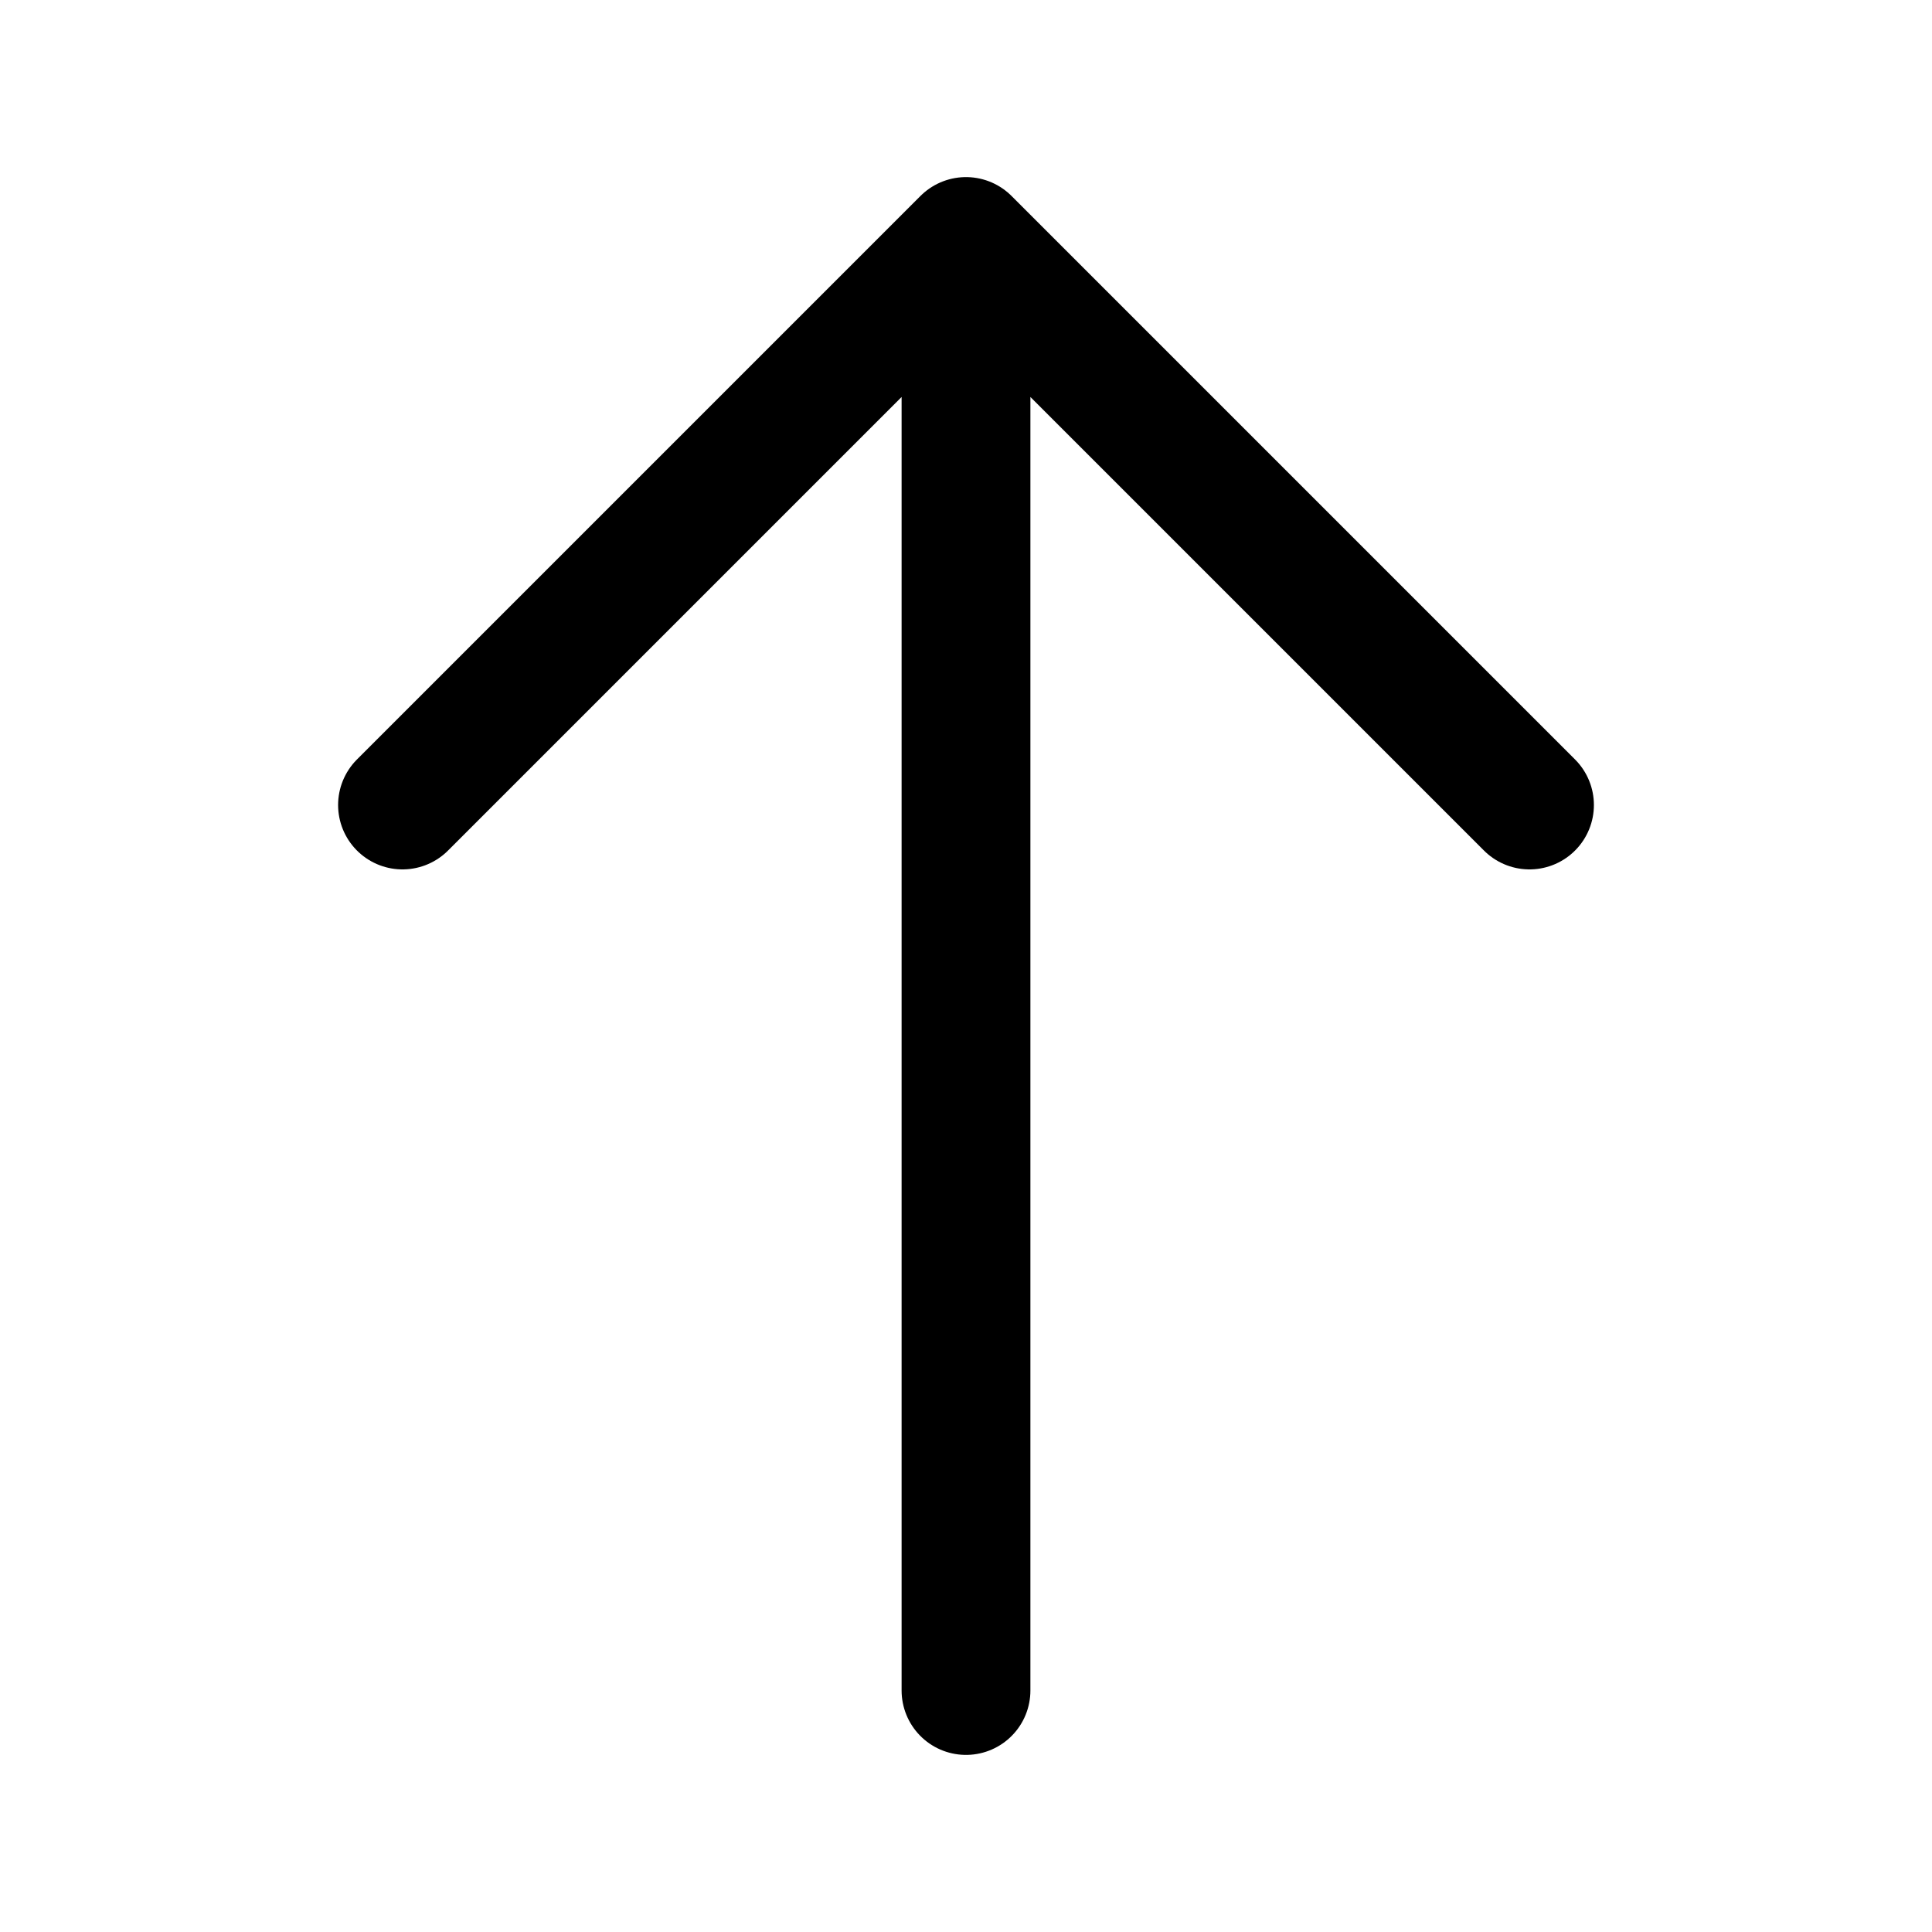
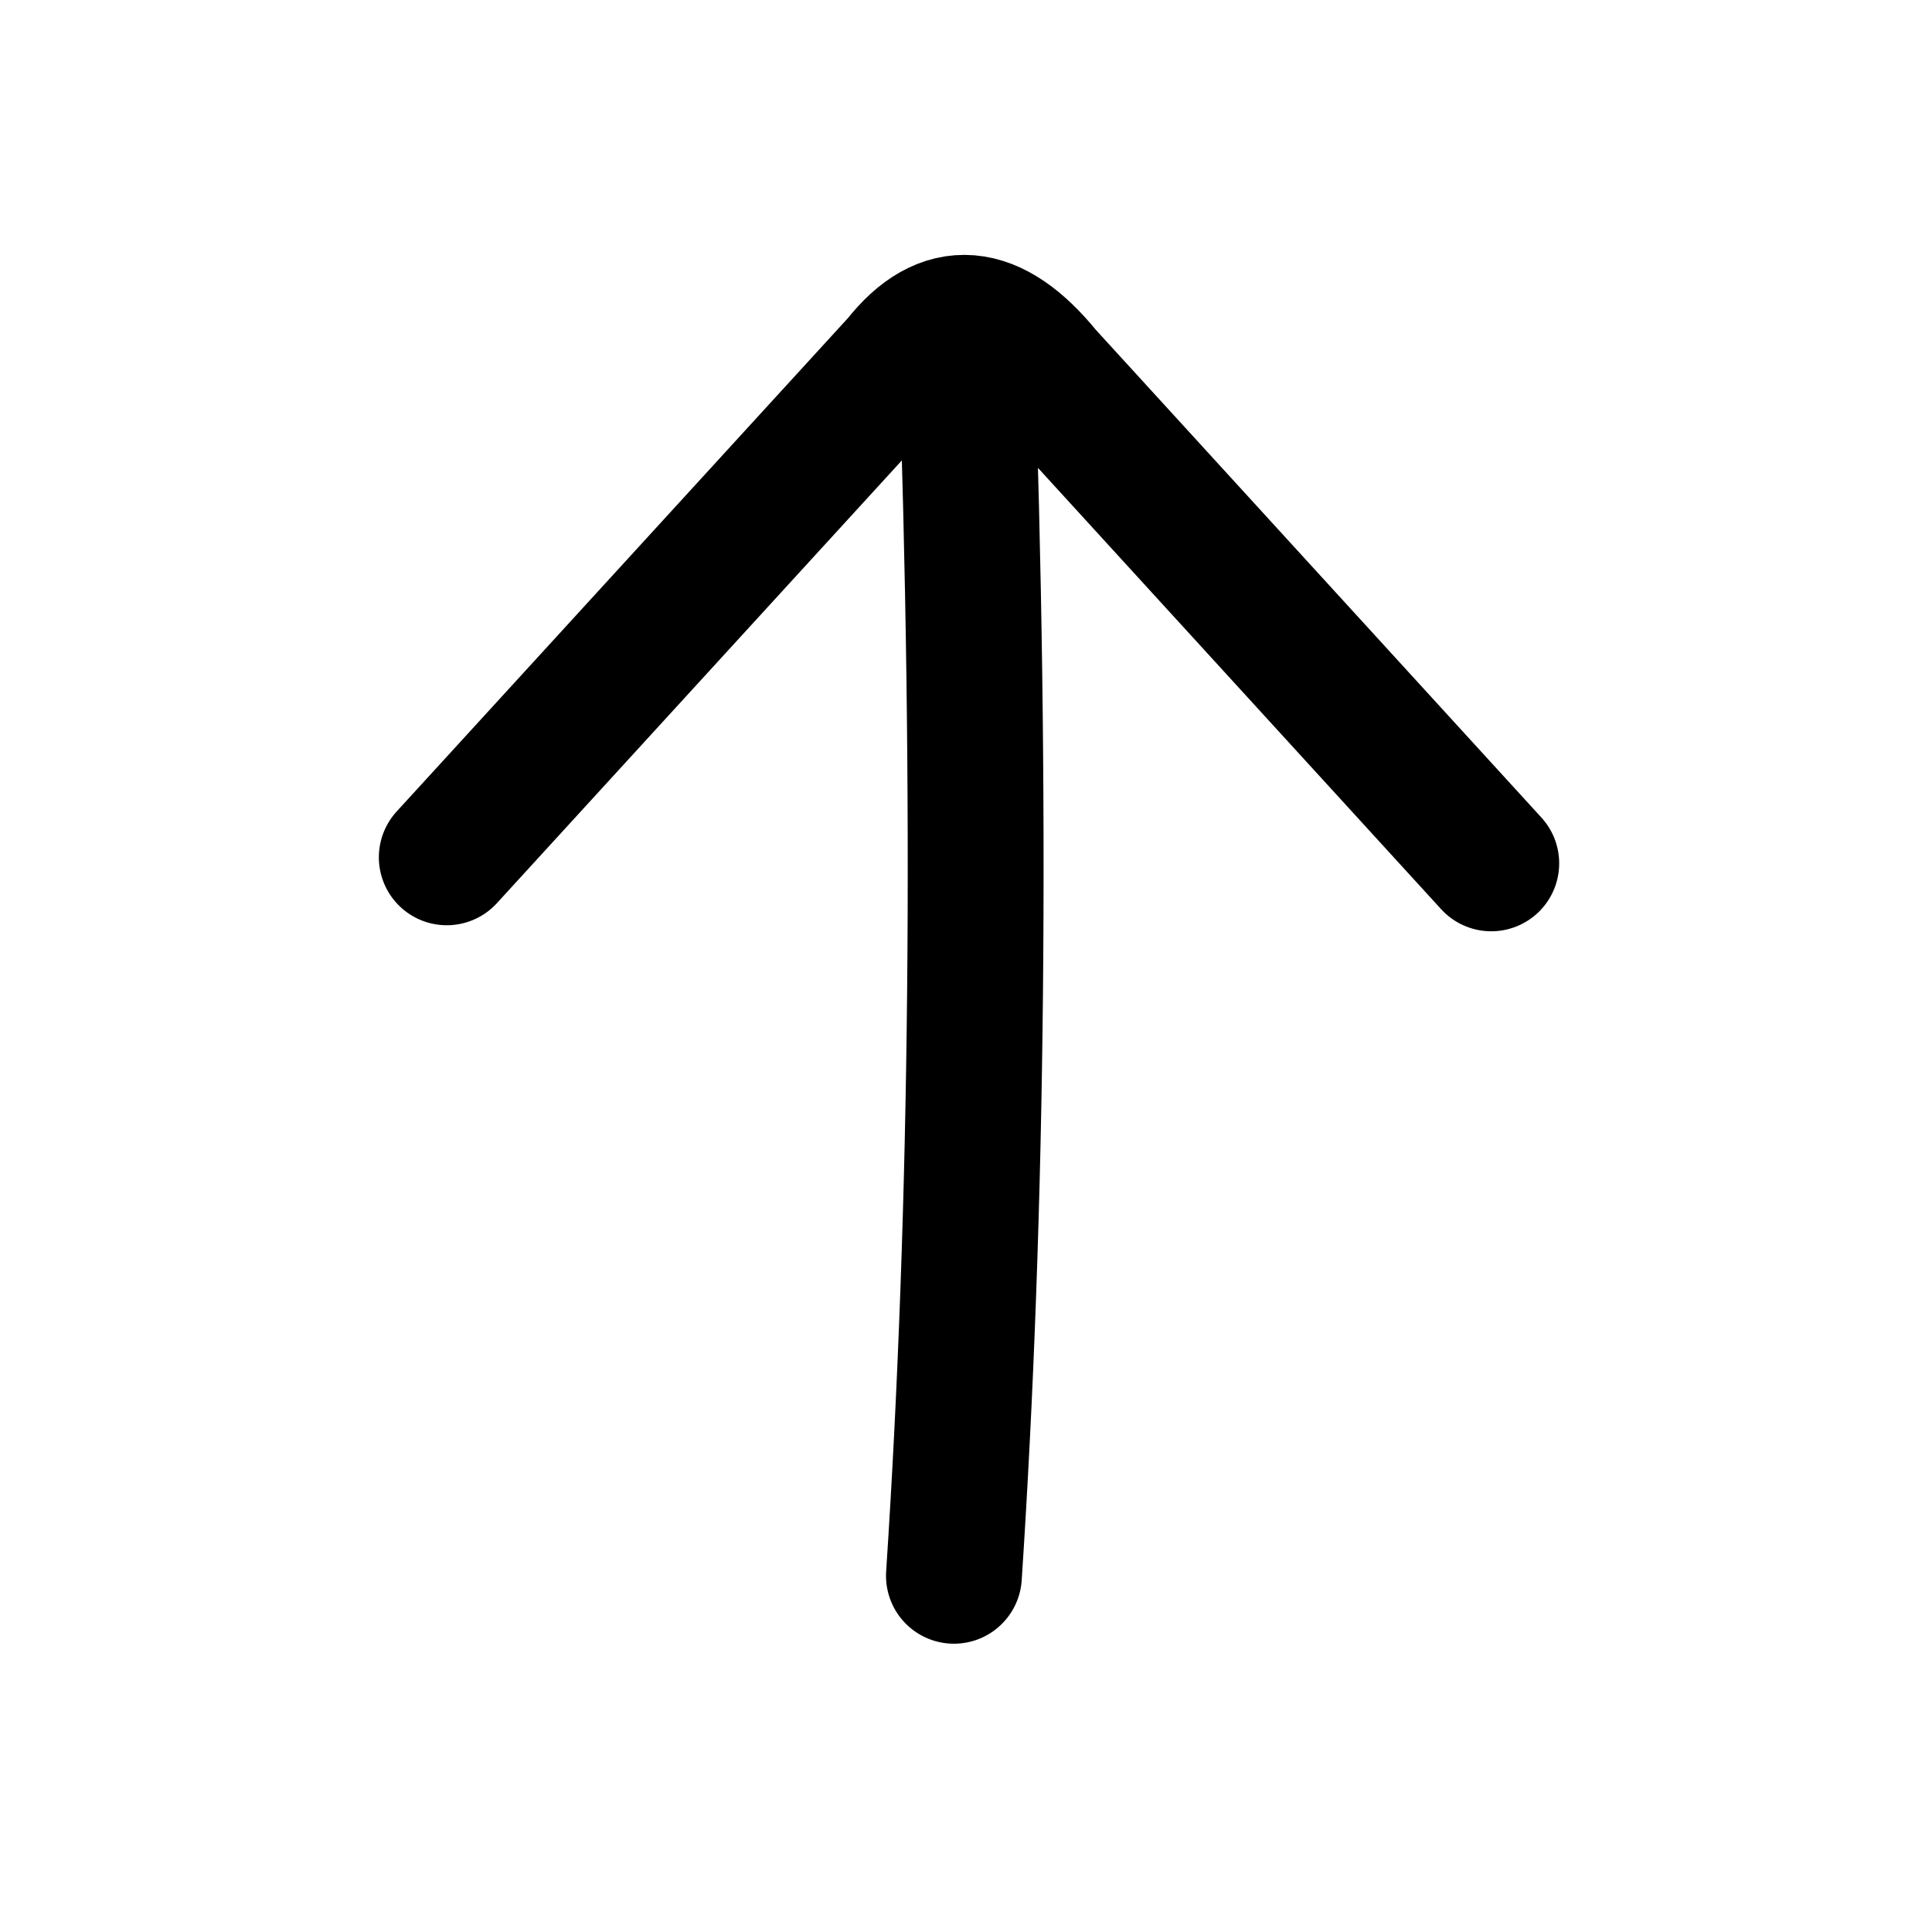
- <svg xmlns="http://www.w3.org/2000/svg" width="24" height="24" viewBox="0 0 24 24" fill="none" stroke="#000" stroke-width="1.6" stroke-linecap="round" stroke-linejoin="round">
-   <path d="M12 21V3m-7 7 7-7 7 7" />
+ <svg xmlns="http://www.w3.org/2000/svg" width="32" height="32" viewBox="0 0 32 32" fill="none" stroke="#000" stroke-width="2.25" stroke-linecap="round" stroke-linejoin="round">
+   <path d="M15.8 26.1Q16.4 17 16 5.6 M7.4 14.2L14.9 6Q16 4.6 17.3 6.2L24.7 14.3" />
</svg>
